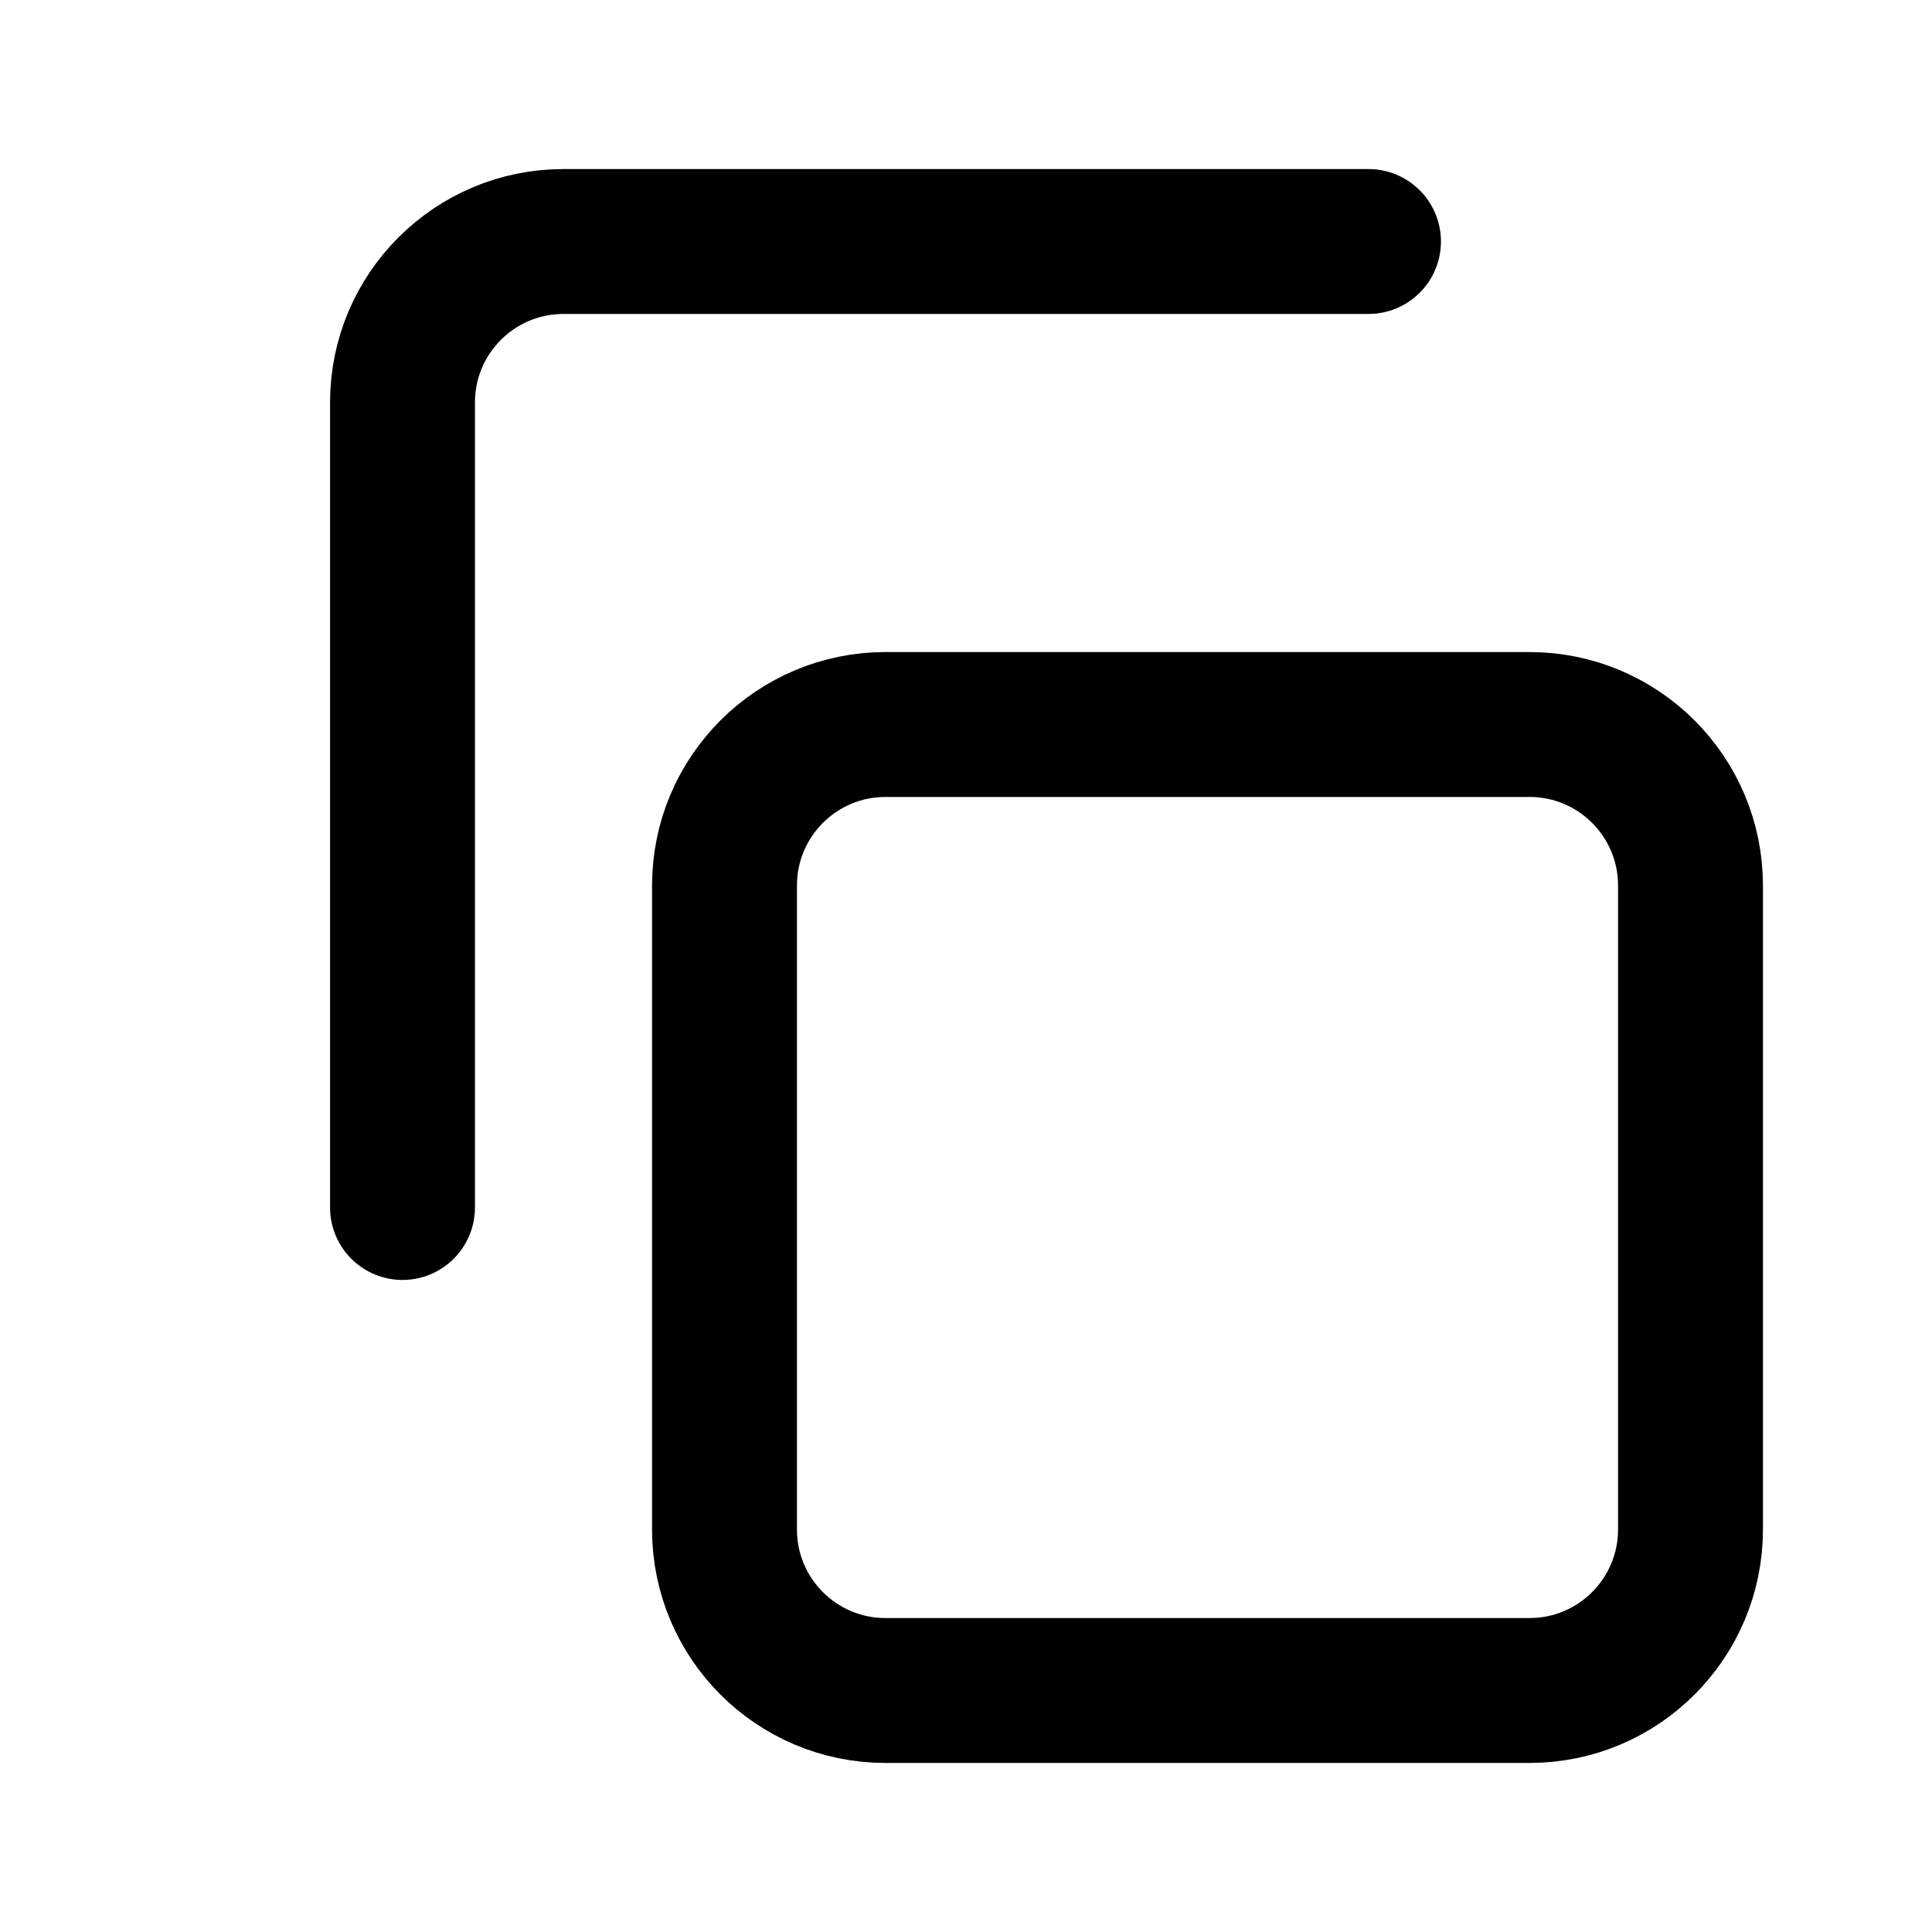
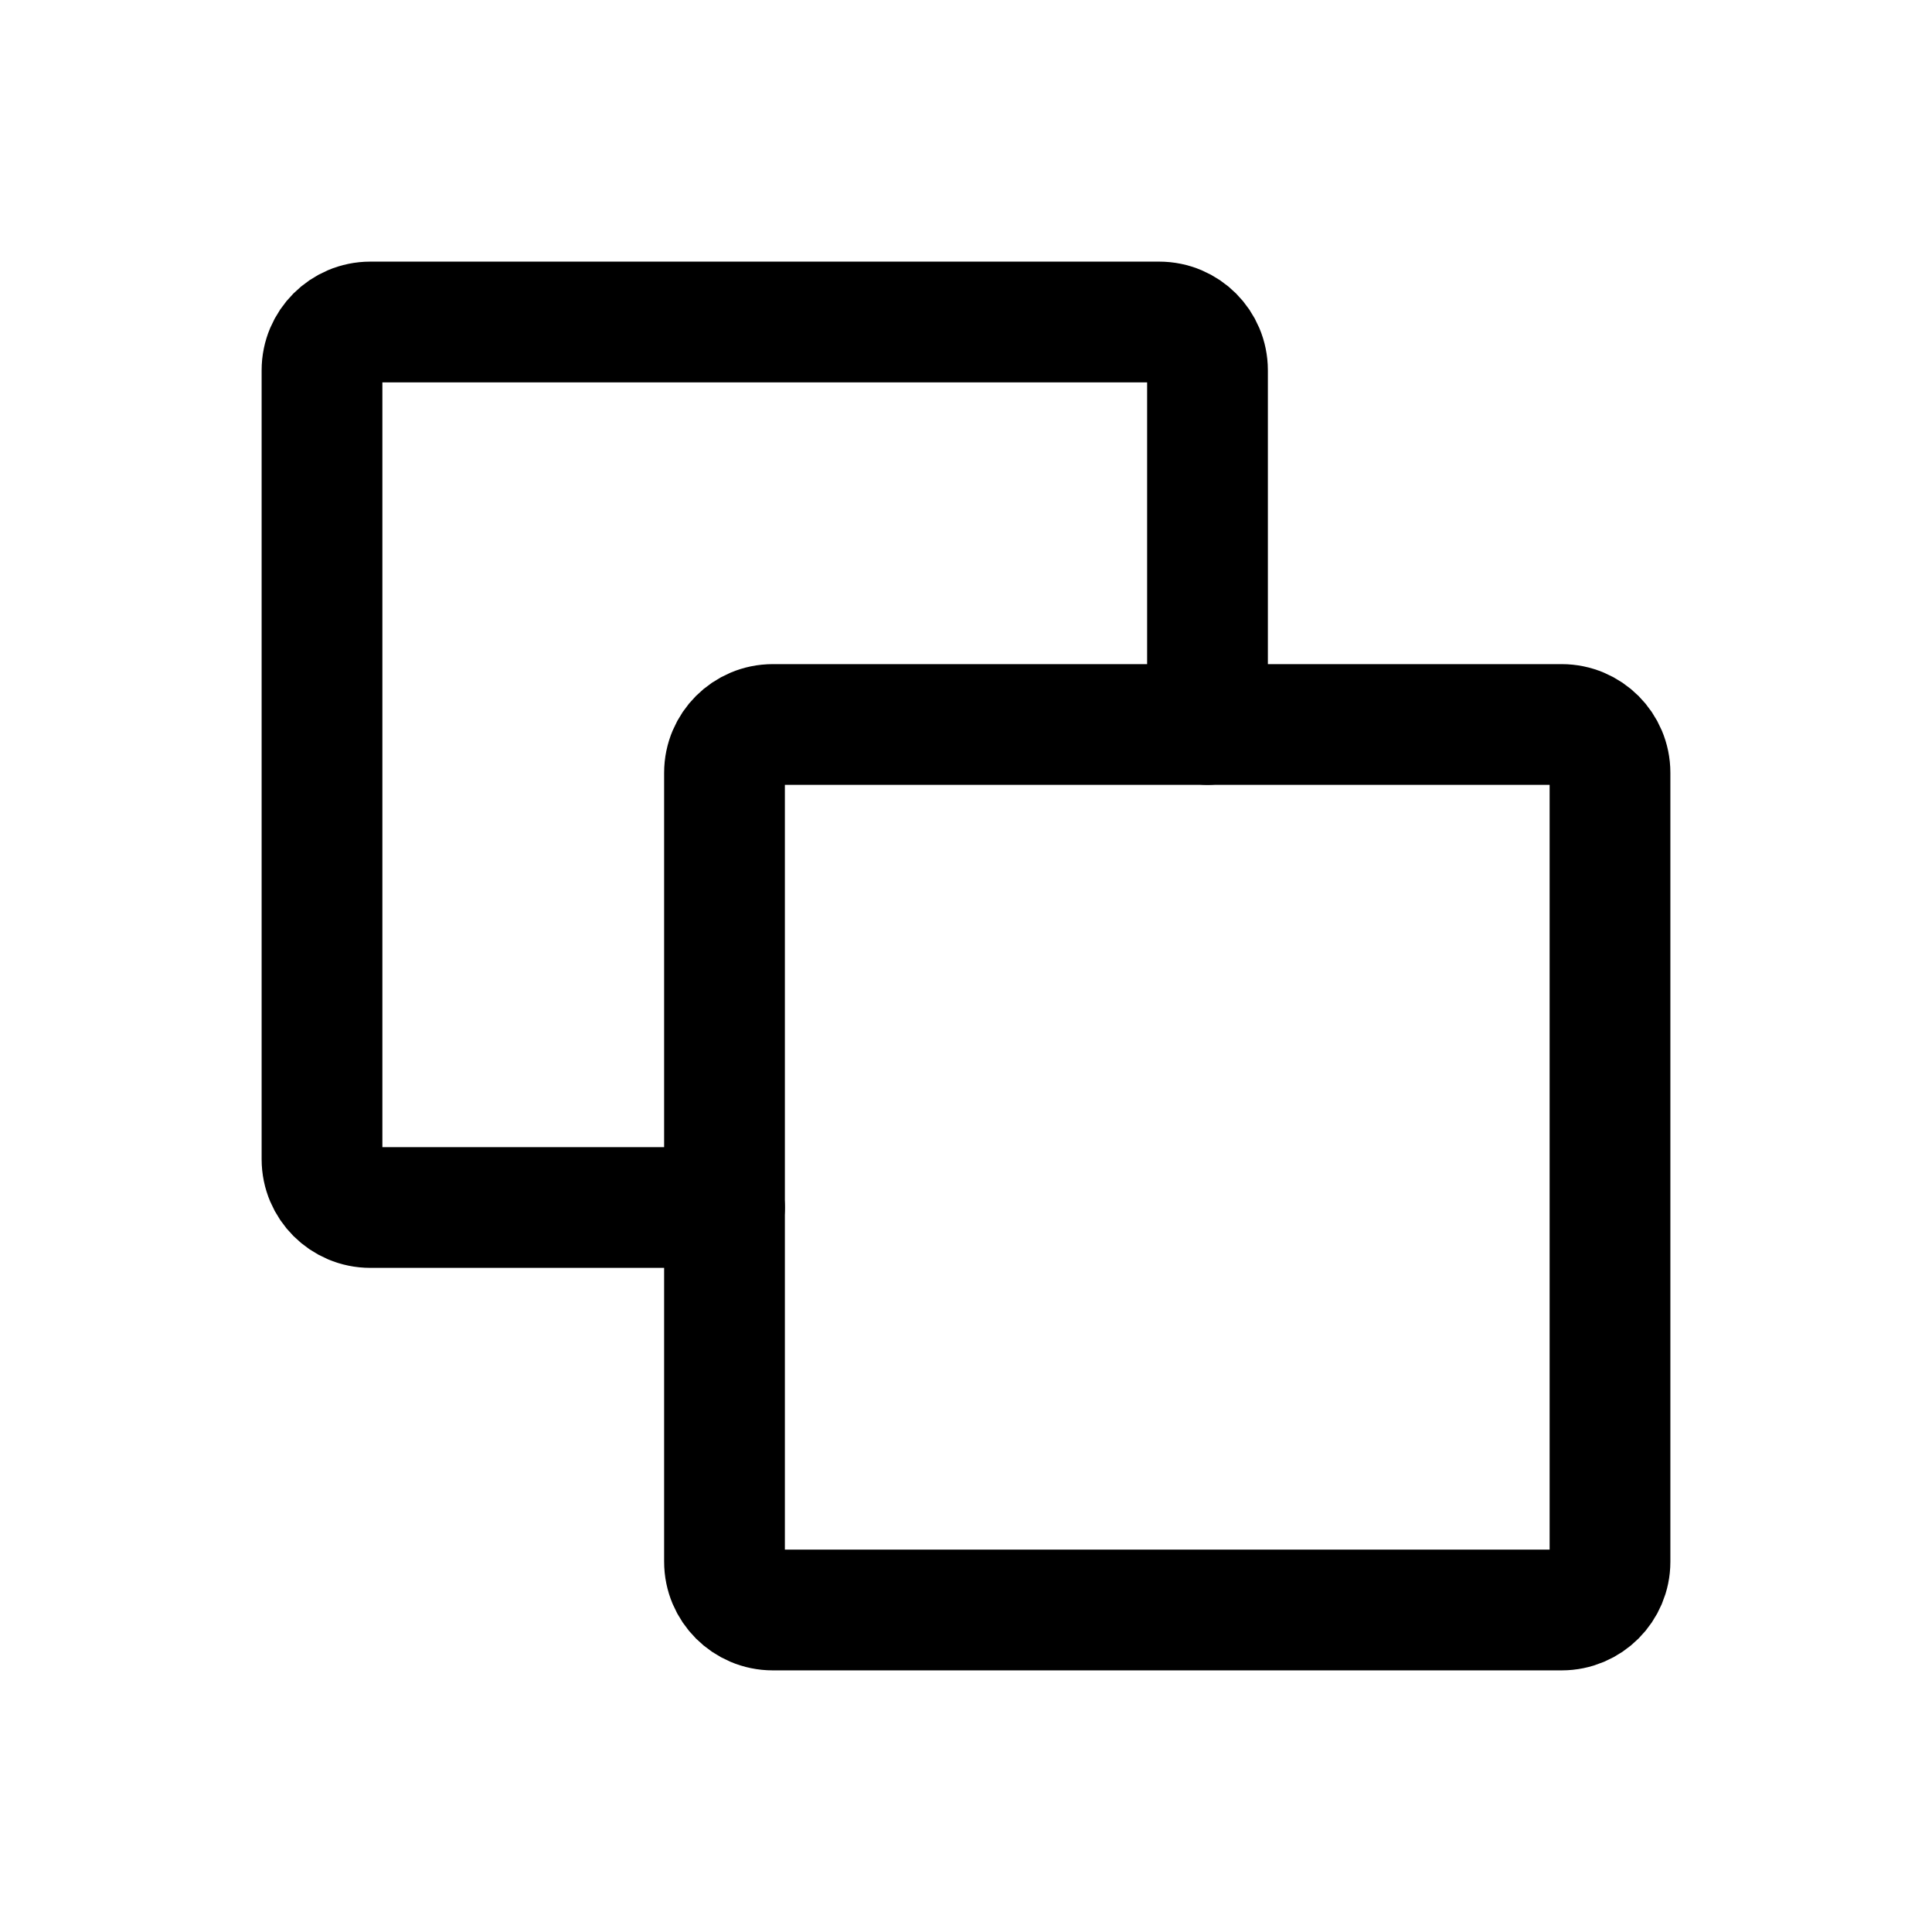
- <svg xmlns="http://www.w3.org/2000/svg" viewBox="0 0 24 24" fill="none" stroke="currentColor" stroke-width="1.8" stroke-linecap="round" stroke-linejoin="round">
-   <rect x="9" y="9" width="12" height="12" rx="2" />
-   <path d="M5 15V5a2 2 0 0 1 2-2h10" />
+ <svg xmlns="http://www.w3.org/2000/svg" width="24" height="24" stroke-width="1.5" viewBox="0 0 24 24" fill="none">
+   <path d="M19.4 20H9.6C9.269 20 9 19.731 9 19.4V9.6C9 9.269 9.269 9 9.6 9H19.4C19.731 9 20 9.269 20 9.6V19.4C20 19.731 19.731 20 19.4 20Z" stroke="currentColor" stroke-linecap="round" stroke-linejoin="round" />
+   <path d="M15 9V4.6C15 4.269 14.731 4 14.4 4H4.6C4.269 4 4 4.269 4 4.6V14.4C4 14.731 4.269 15 4.6 15H9" stroke="currentColor" stroke-linecap="round" stroke-linejoin="round" />
</svg>
